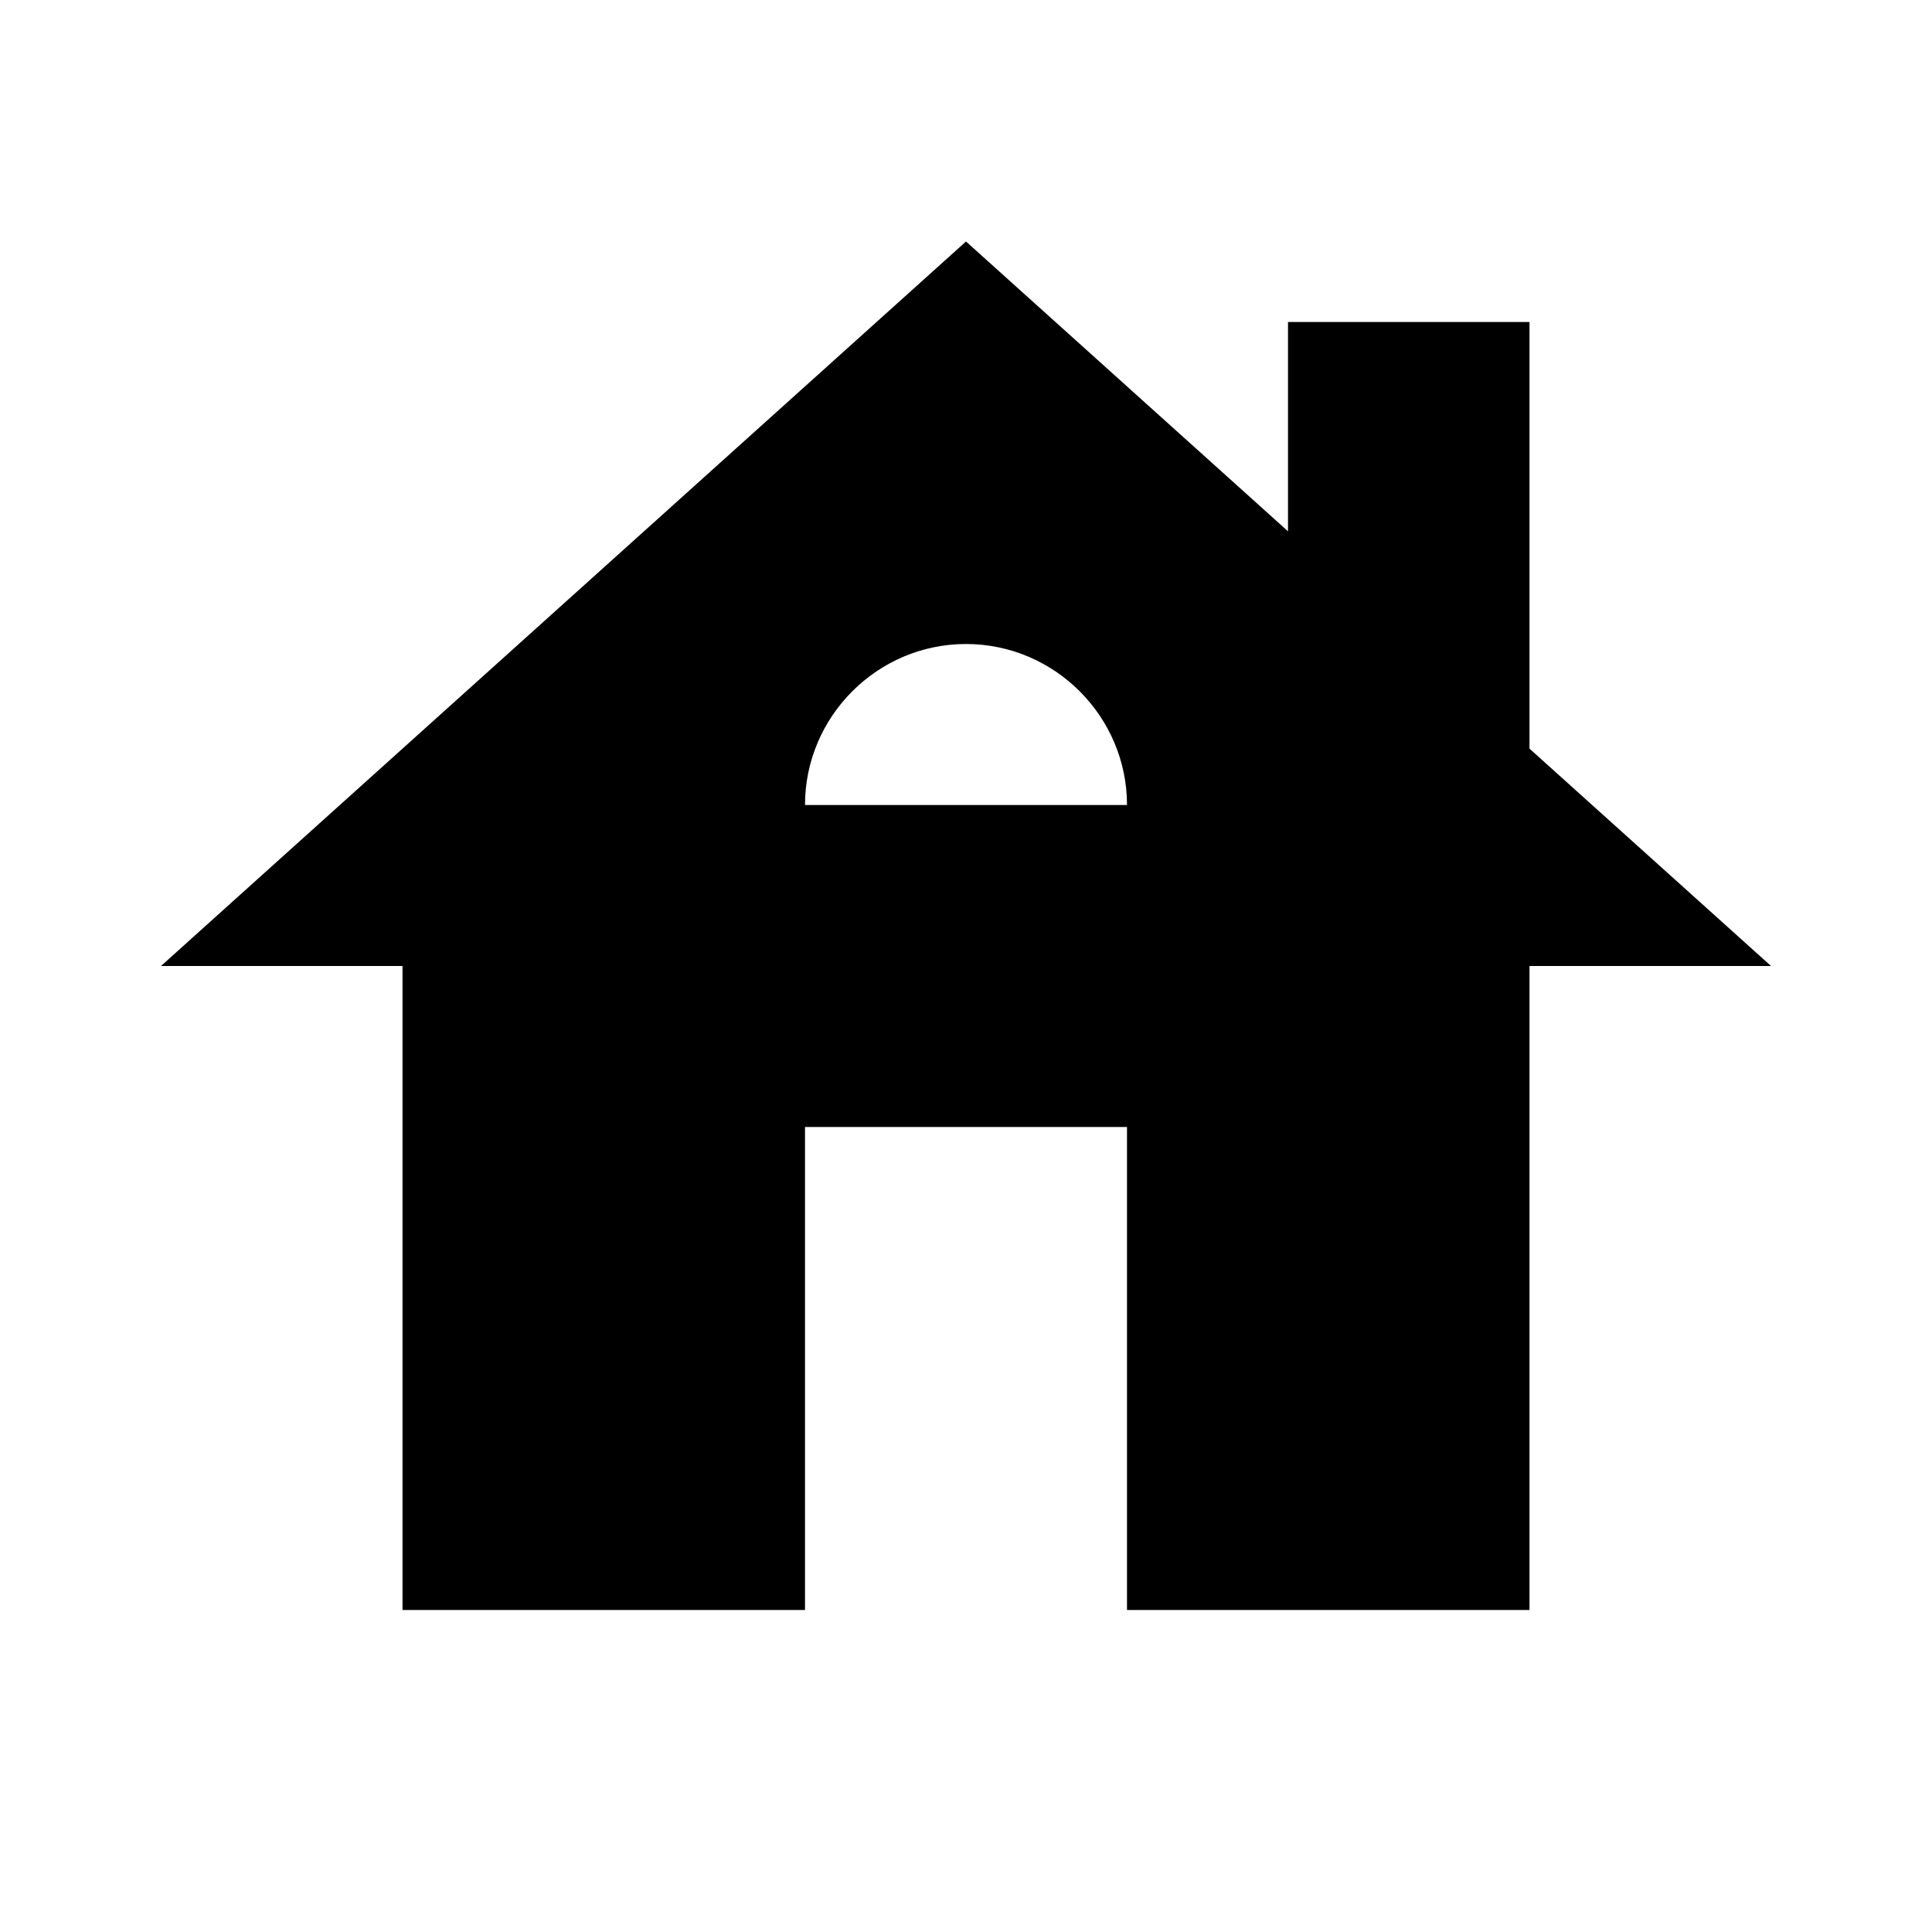
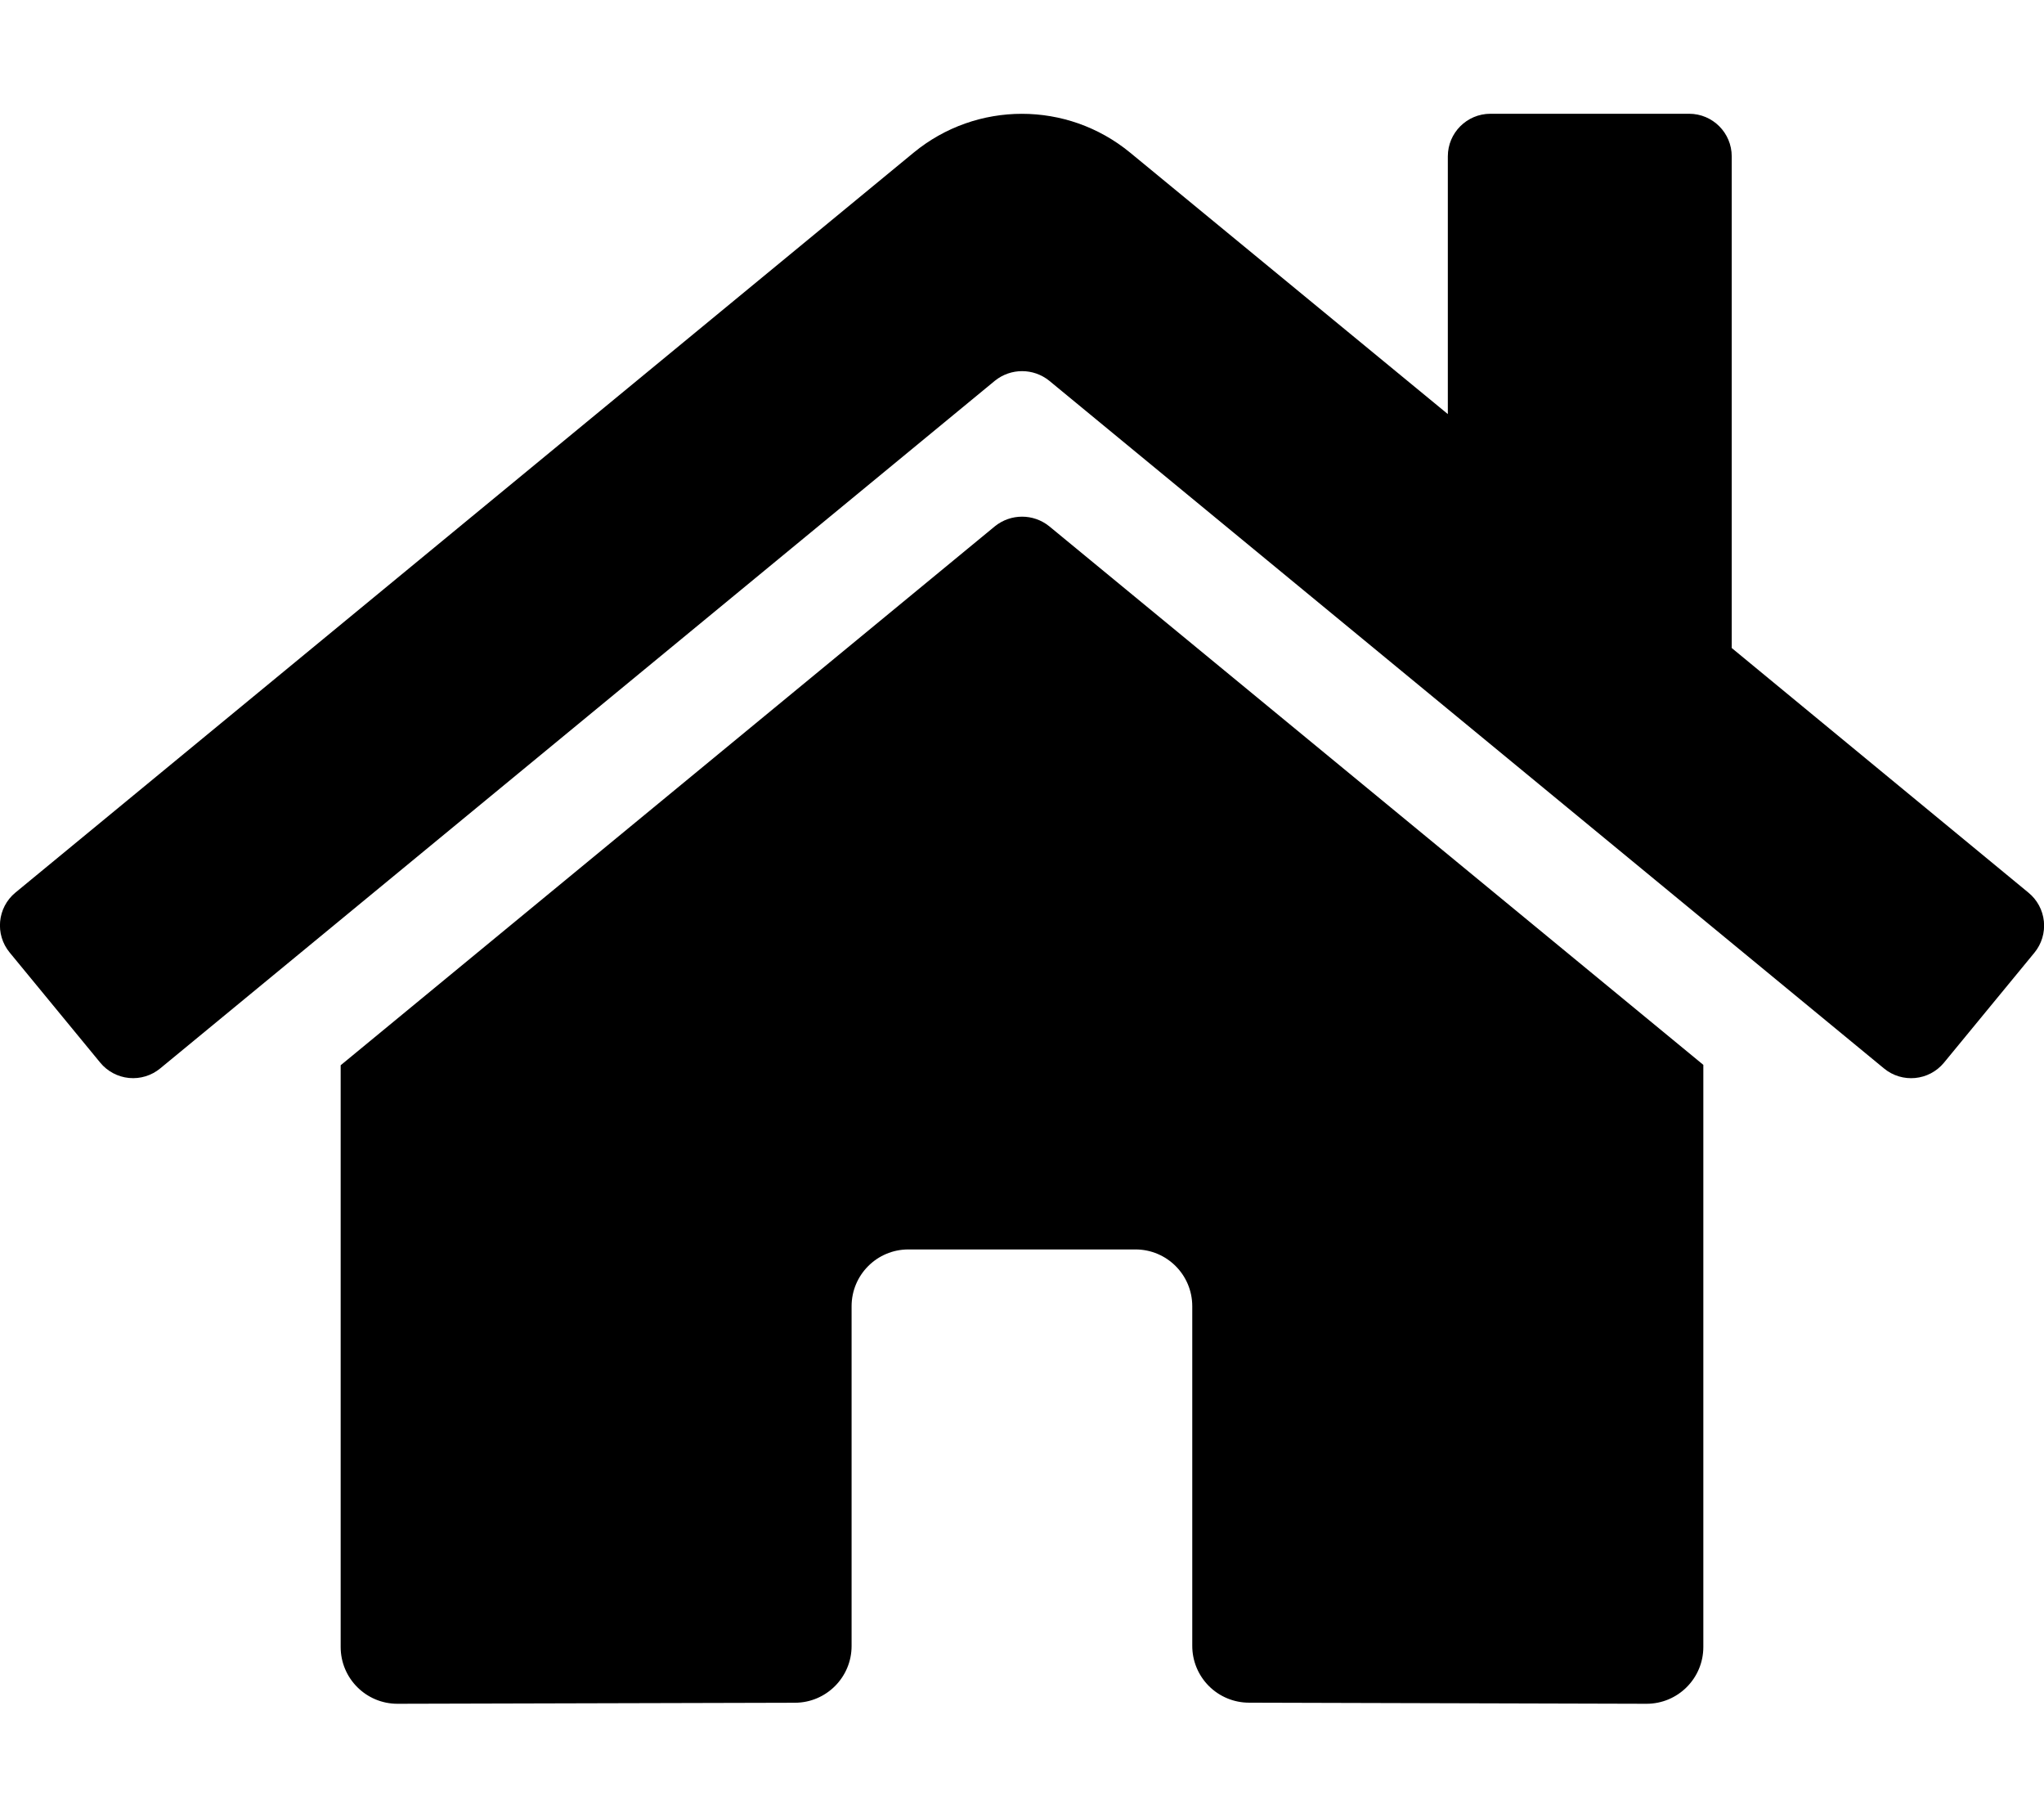
- <svg xmlns="http://www.w3.org/2000/svg" enable-background="new 0 0 24 24" height="24" viewBox="0 0 24 24" width="24">
-   <g>
-     <rect fill="none" height="24" width="24" />
-   </g>
-   <g>
-     <path d="M19,9.3V4h-3v2.6L12,3L2,12h3v8h5v-6h4v6h5v-8h3L19,9.3z M10,10c0-1.1,0.9-2,2-2s2,0.9,2,2H10z" />
-   </g>
+ <svg xmlns="http://www.w3.org/2000/svg" aria-hidden="true" focusable="false" data-prefix="fas" data-icon="home" class="svg-inline--fa fa-home fa-w-18" role="img" viewBox="0 0 576 512">
+   <path fill="currentColor" d="M280.37 148.26L96 300.11V464a16 16 0 0 0 16 16l112.06-.29a16 16 0 0 0 15.92-16V368a16 16 0 0 1 16-16h64a16 16 0 0 1 16 16v95.64a16 16 0 0 0 16 16.05L464 480a16 16 0 0 0 16-16V300L295.67 148.26a12.19 12.19 0 0 0-15.3 0zM571.6 251.47L488 182.56V44.05a12 12 0 0 0-12-12h-56a12 12 0 0 0-12 12v72.61L318.47 43a48 48 0 0 0-61 0L4.34 251.47a12 12 0 0 0-1.6 16.9l25.5 31A12 12 0 0 0 45.15 301l235.22-193.74a12.19 12.19 0 0 1 15.3 0L530.9 301a12 12 0 0 0 16.9-1.6l25.5-31a12 12 0 0 0-1.7-16.93z" />
</svg>
